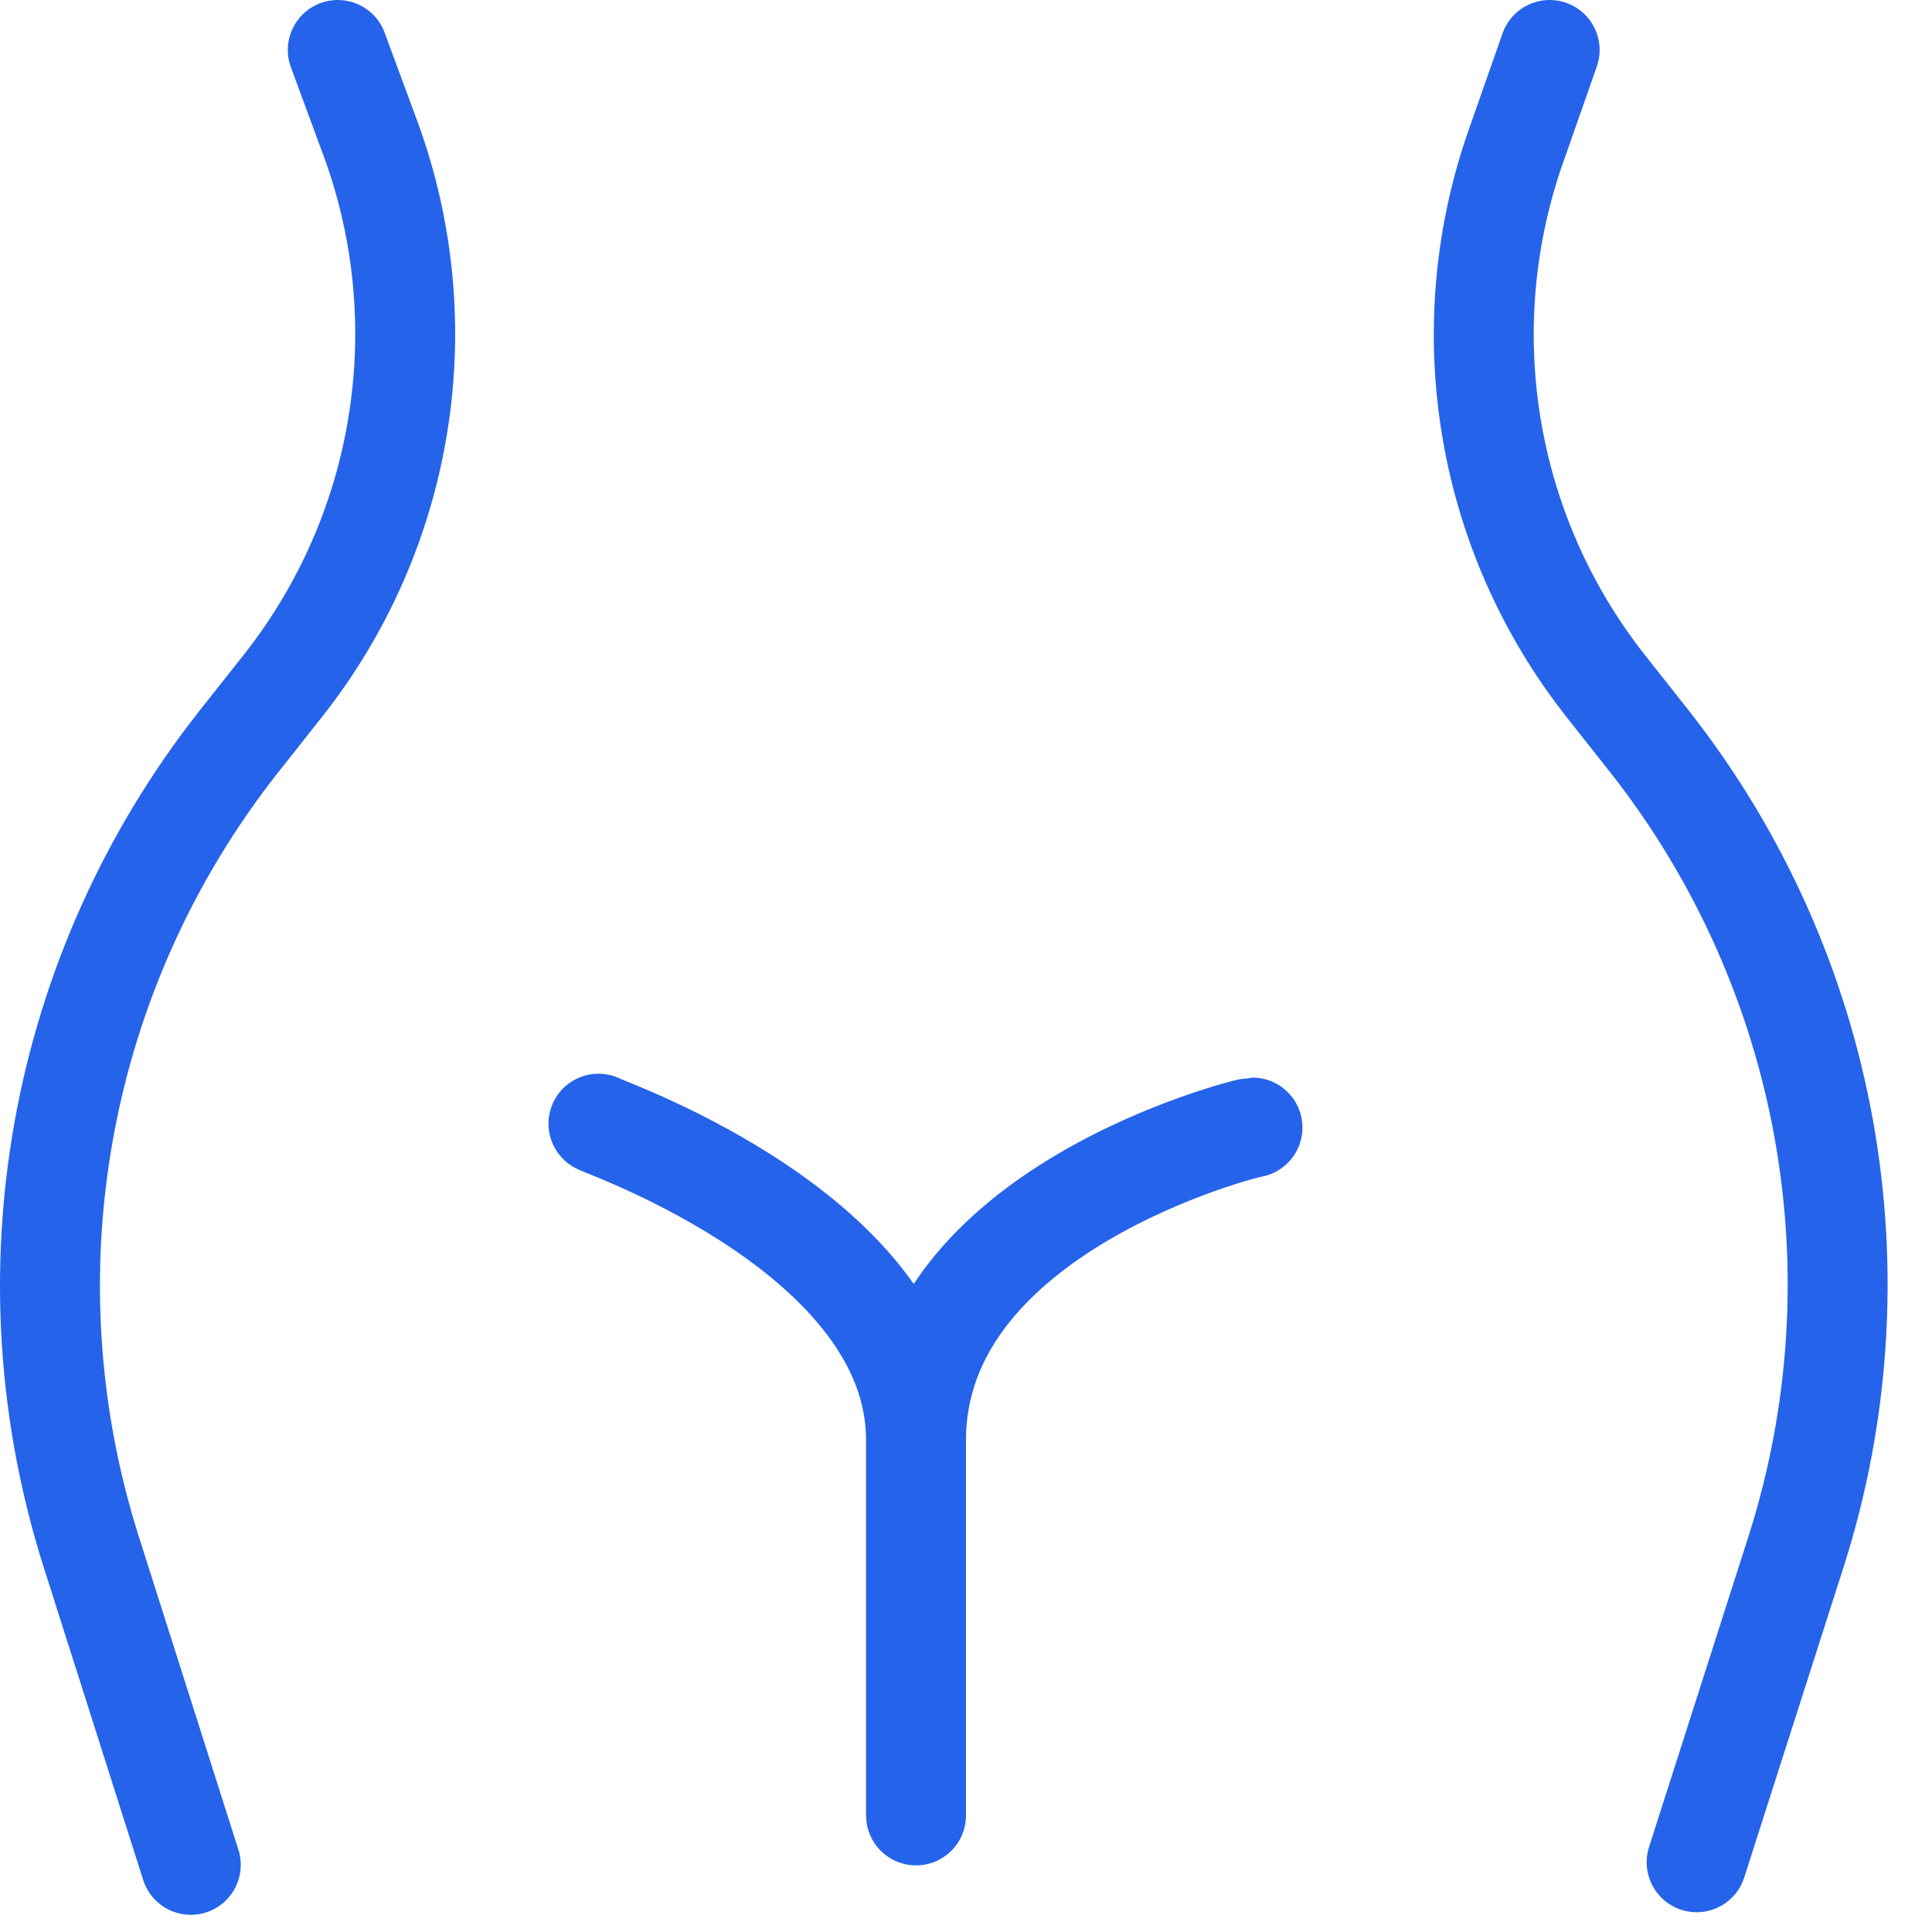
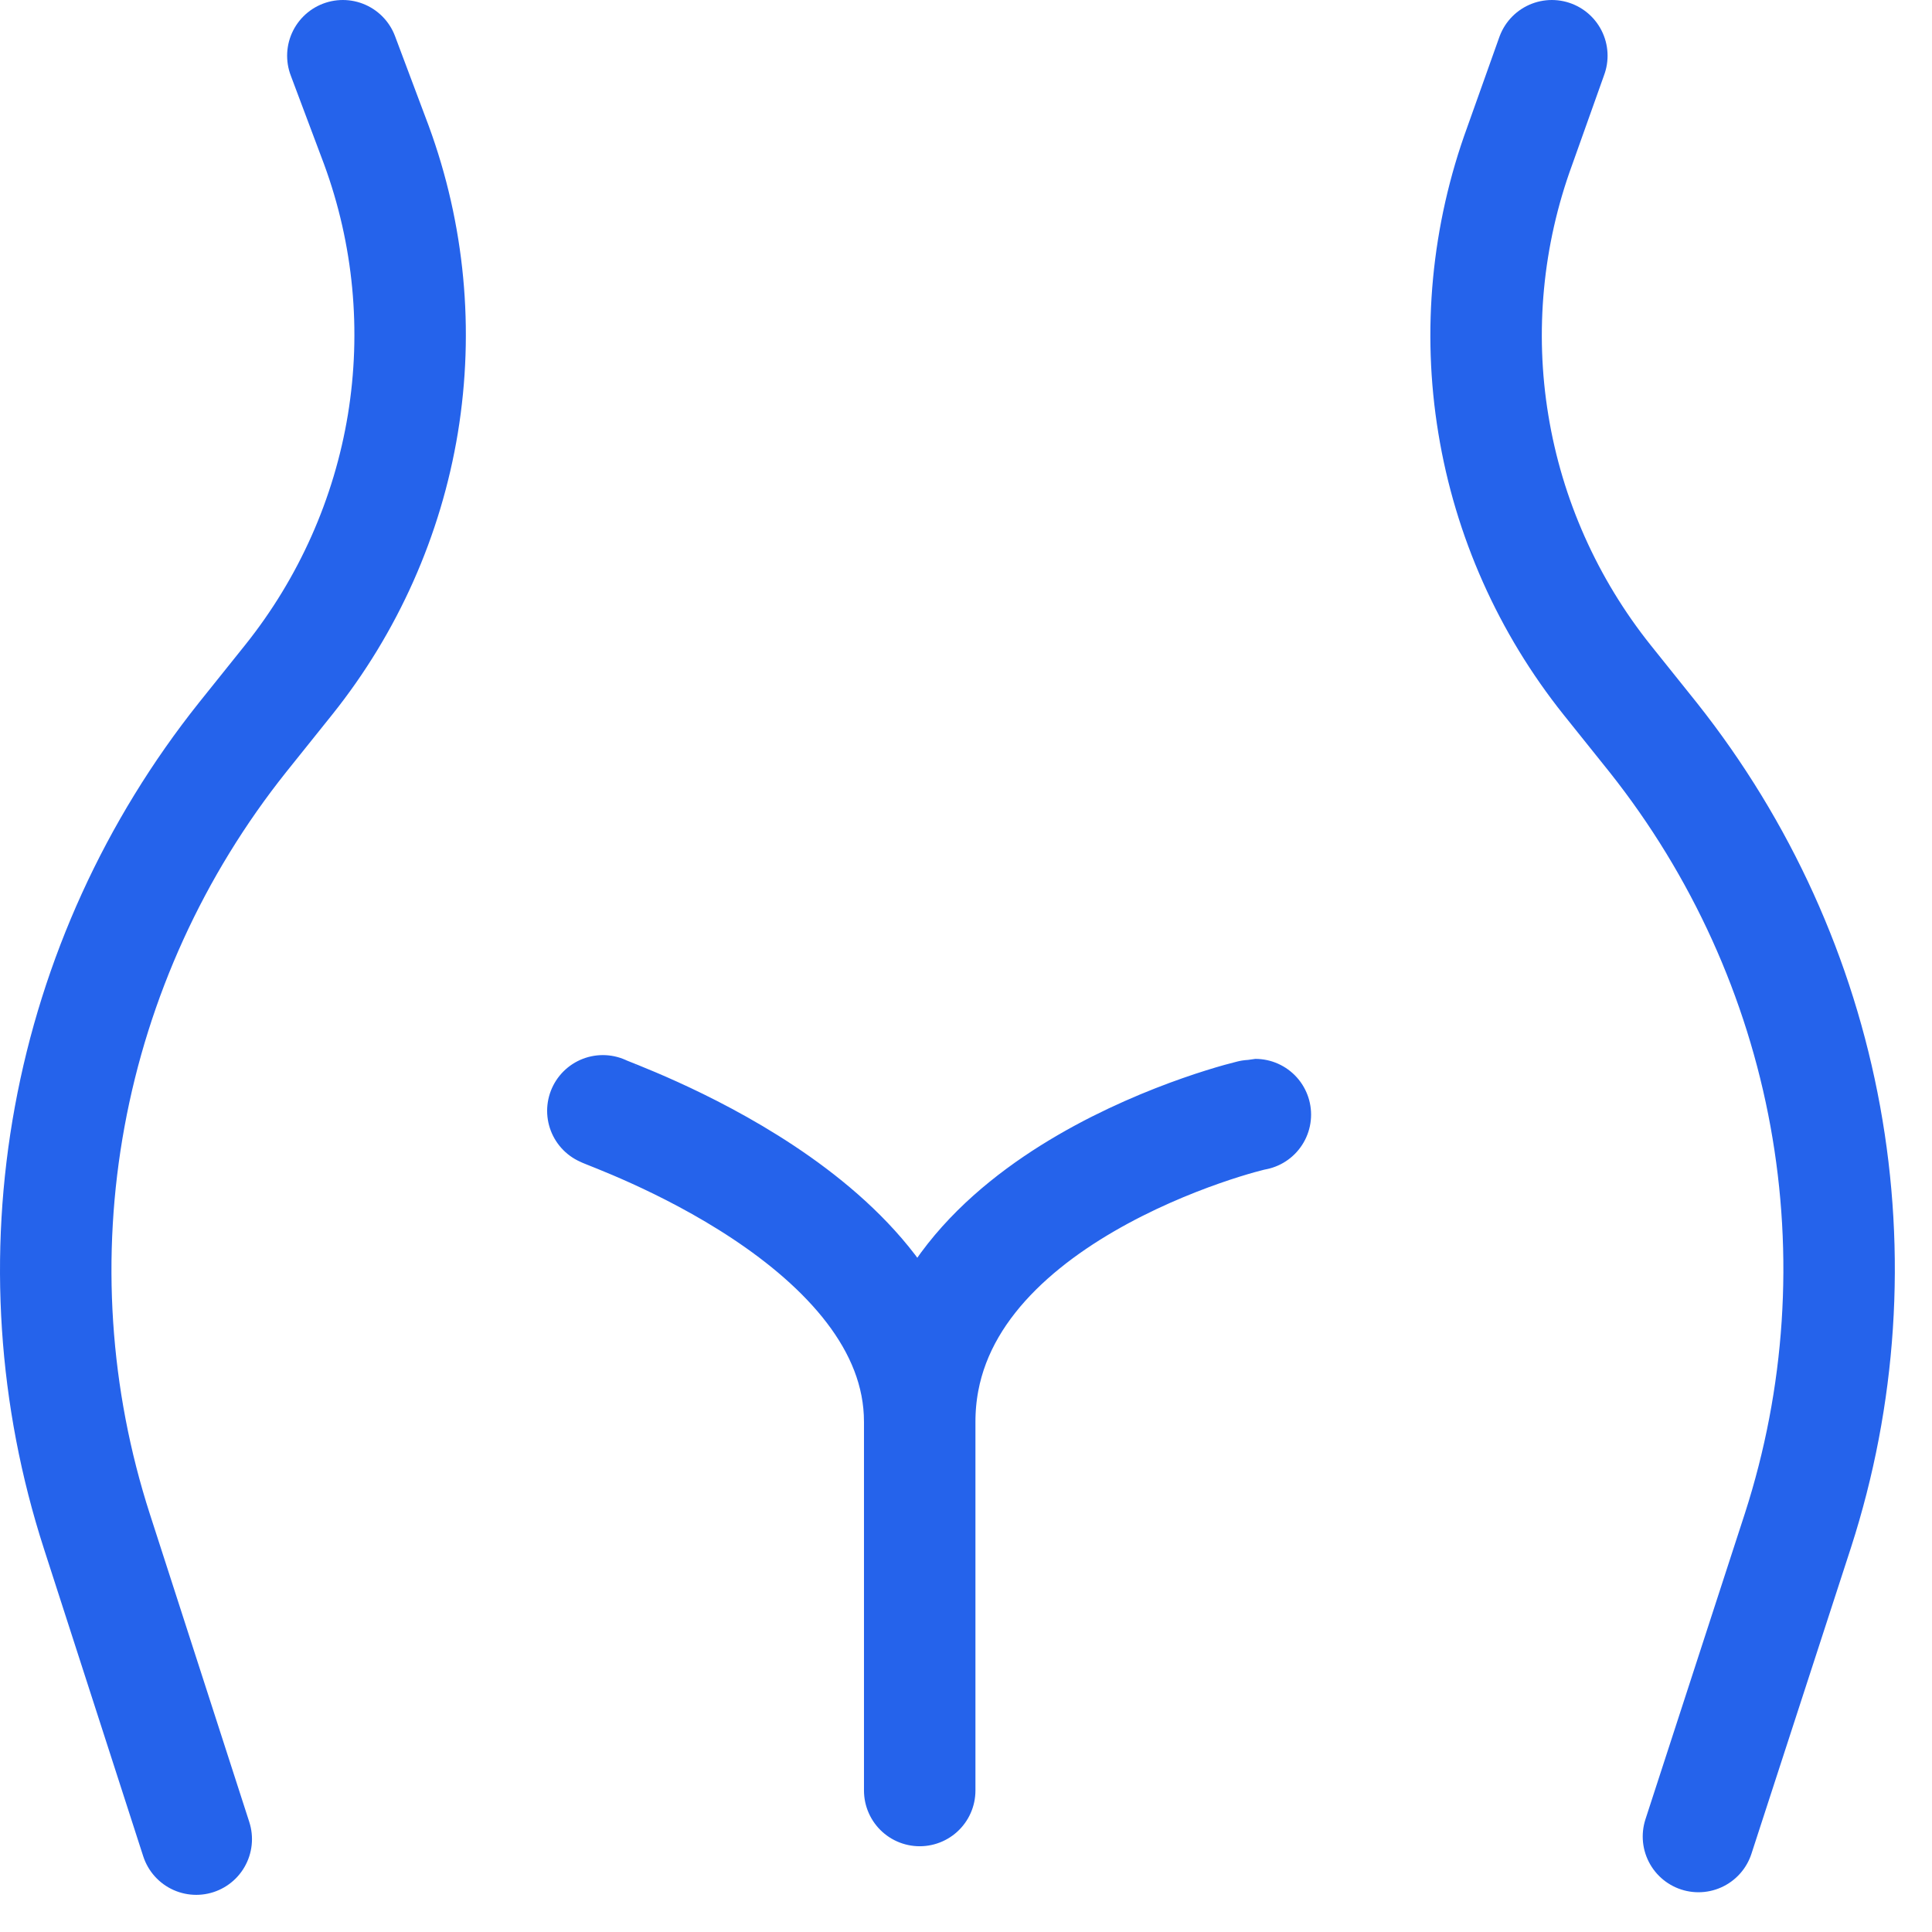
- <svg xmlns="http://www.w3.org/2000/svg" width="29" height="29" viewBox="0 0 29 29" fill="none">
-   <path d="M5.07 0.75L5.575 2.117C6.067 3.478 6.204 4.941 5.973 6.369C5.743 7.798 5.152 9.144 4.257 10.281L3.563 11.159C2.236 12.85 1.342 14.84 0.96 16.955C0.578 19.07 0.719 21.247 1.37 23.295L2.864 27.992M23.261 0.75L22.777 2.13C22.287 3.49 22.15 4.953 22.381 6.38C22.611 7.808 23.202 9.153 24.096 10.289L24.79 11.168C26.109 12.857 26.997 14.842 27.376 16.951C27.755 19.061 27.614 21.231 26.965 23.273L25.467 27.953M8.983 16.867C9.062 16.925 13.75 18.542 13.75 21.617M13.75 21.617V27.25M13.75 21.617C13.75 18.155 18.735 16.925 18.8 16.925" stroke="#2563EB" stroke-width="1.5" stroke-linecap="round" />
+ <svg xmlns="http://www.w3.org/2000/svg" width="26" height="26" viewBox="0 0 26 26" fill="none">
+   <path d="M4.614 0.75L5.066 1.954C5.506 3.153 5.628 4.442 5.422 5.701C5.215 6.959 4.687 8.145 3.887 9.146L3.266 9.921C2.079 11.41 1.28 13.163 0.938 15.027C0.596 16.89 0.722 18.808 1.305 20.612L2.641 24.75M20.884 0.75L20.451 1.966C20.013 3.164 19.89 4.453 20.097 5.71C20.303 6.968 20.831 8.153 21.631 9.154L22.251 9.928C23.431 11.416 24.225 13.165 24.564 15.023C24.903 16.882 24.777 18.793 24.197 20.593L22.857 24.715M8.113 14.949C8.184 15 12.377 16.424 12.377 19.134M12.377 19.134V24.096M12.377 19.134C12.377 16.084 16.836 15 16.894 15" stroke-width="1.5" stroke-linecap="round" stroke="#2563EB" />
</svg>
